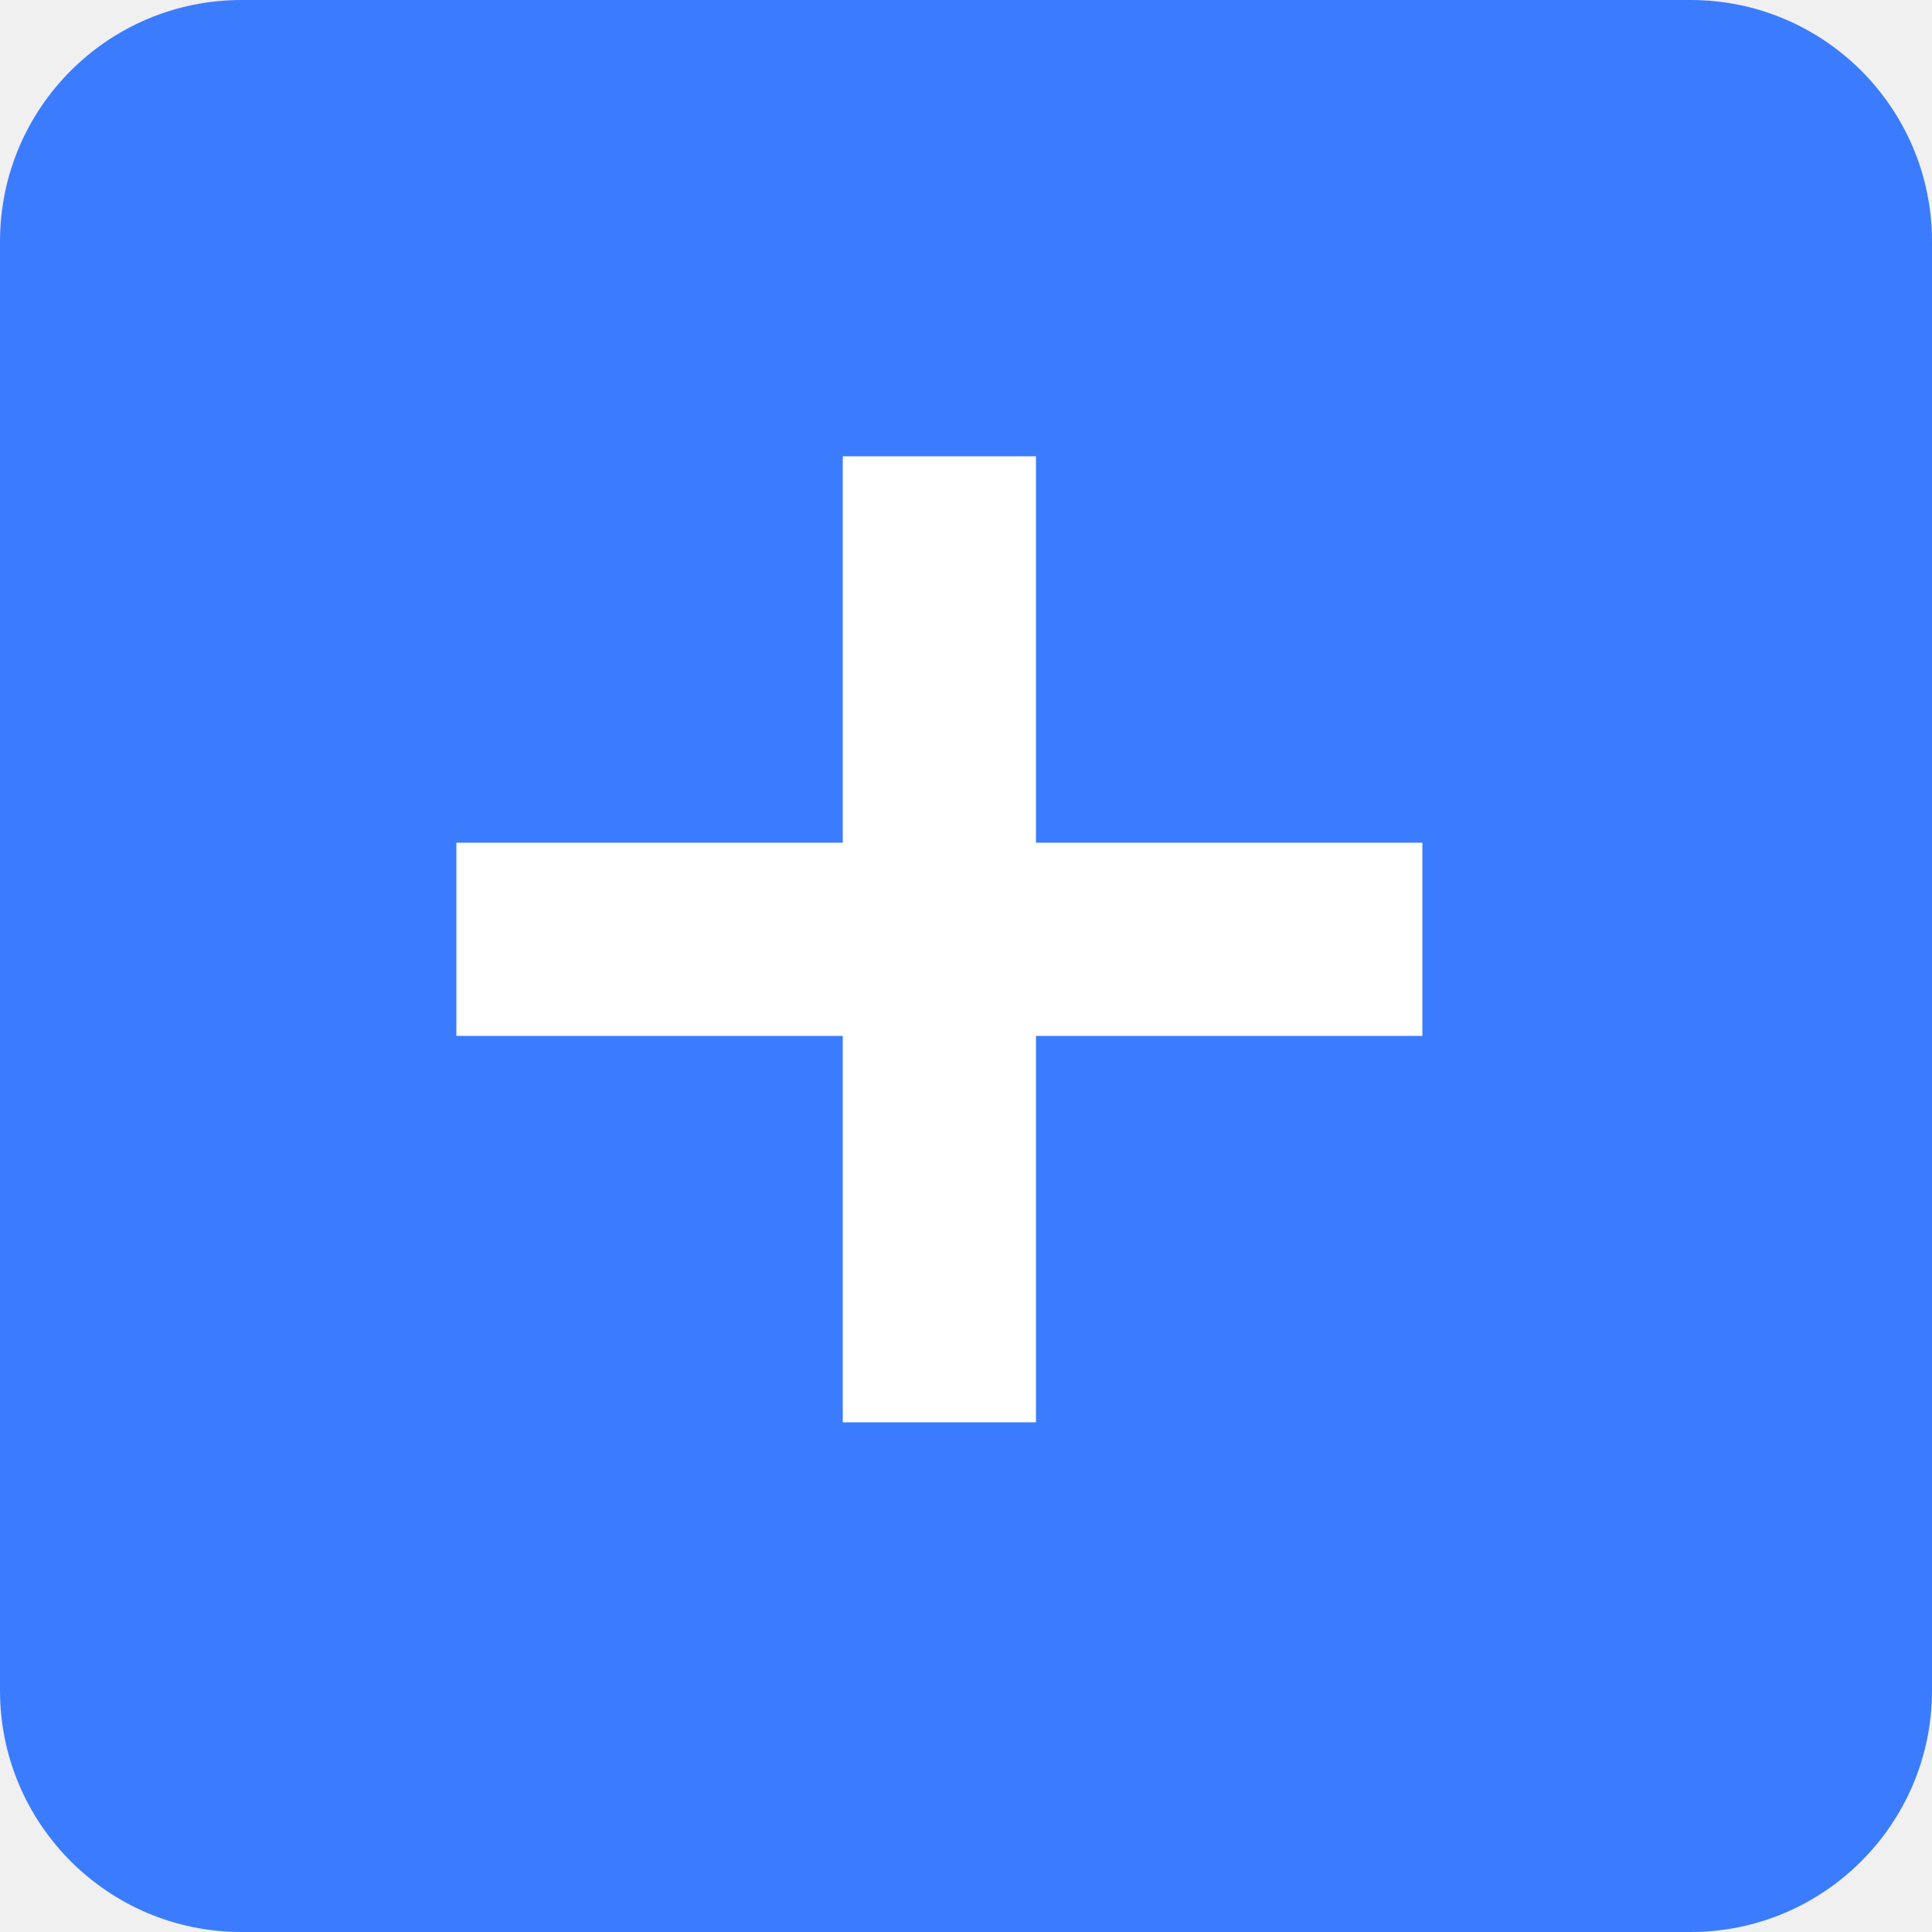
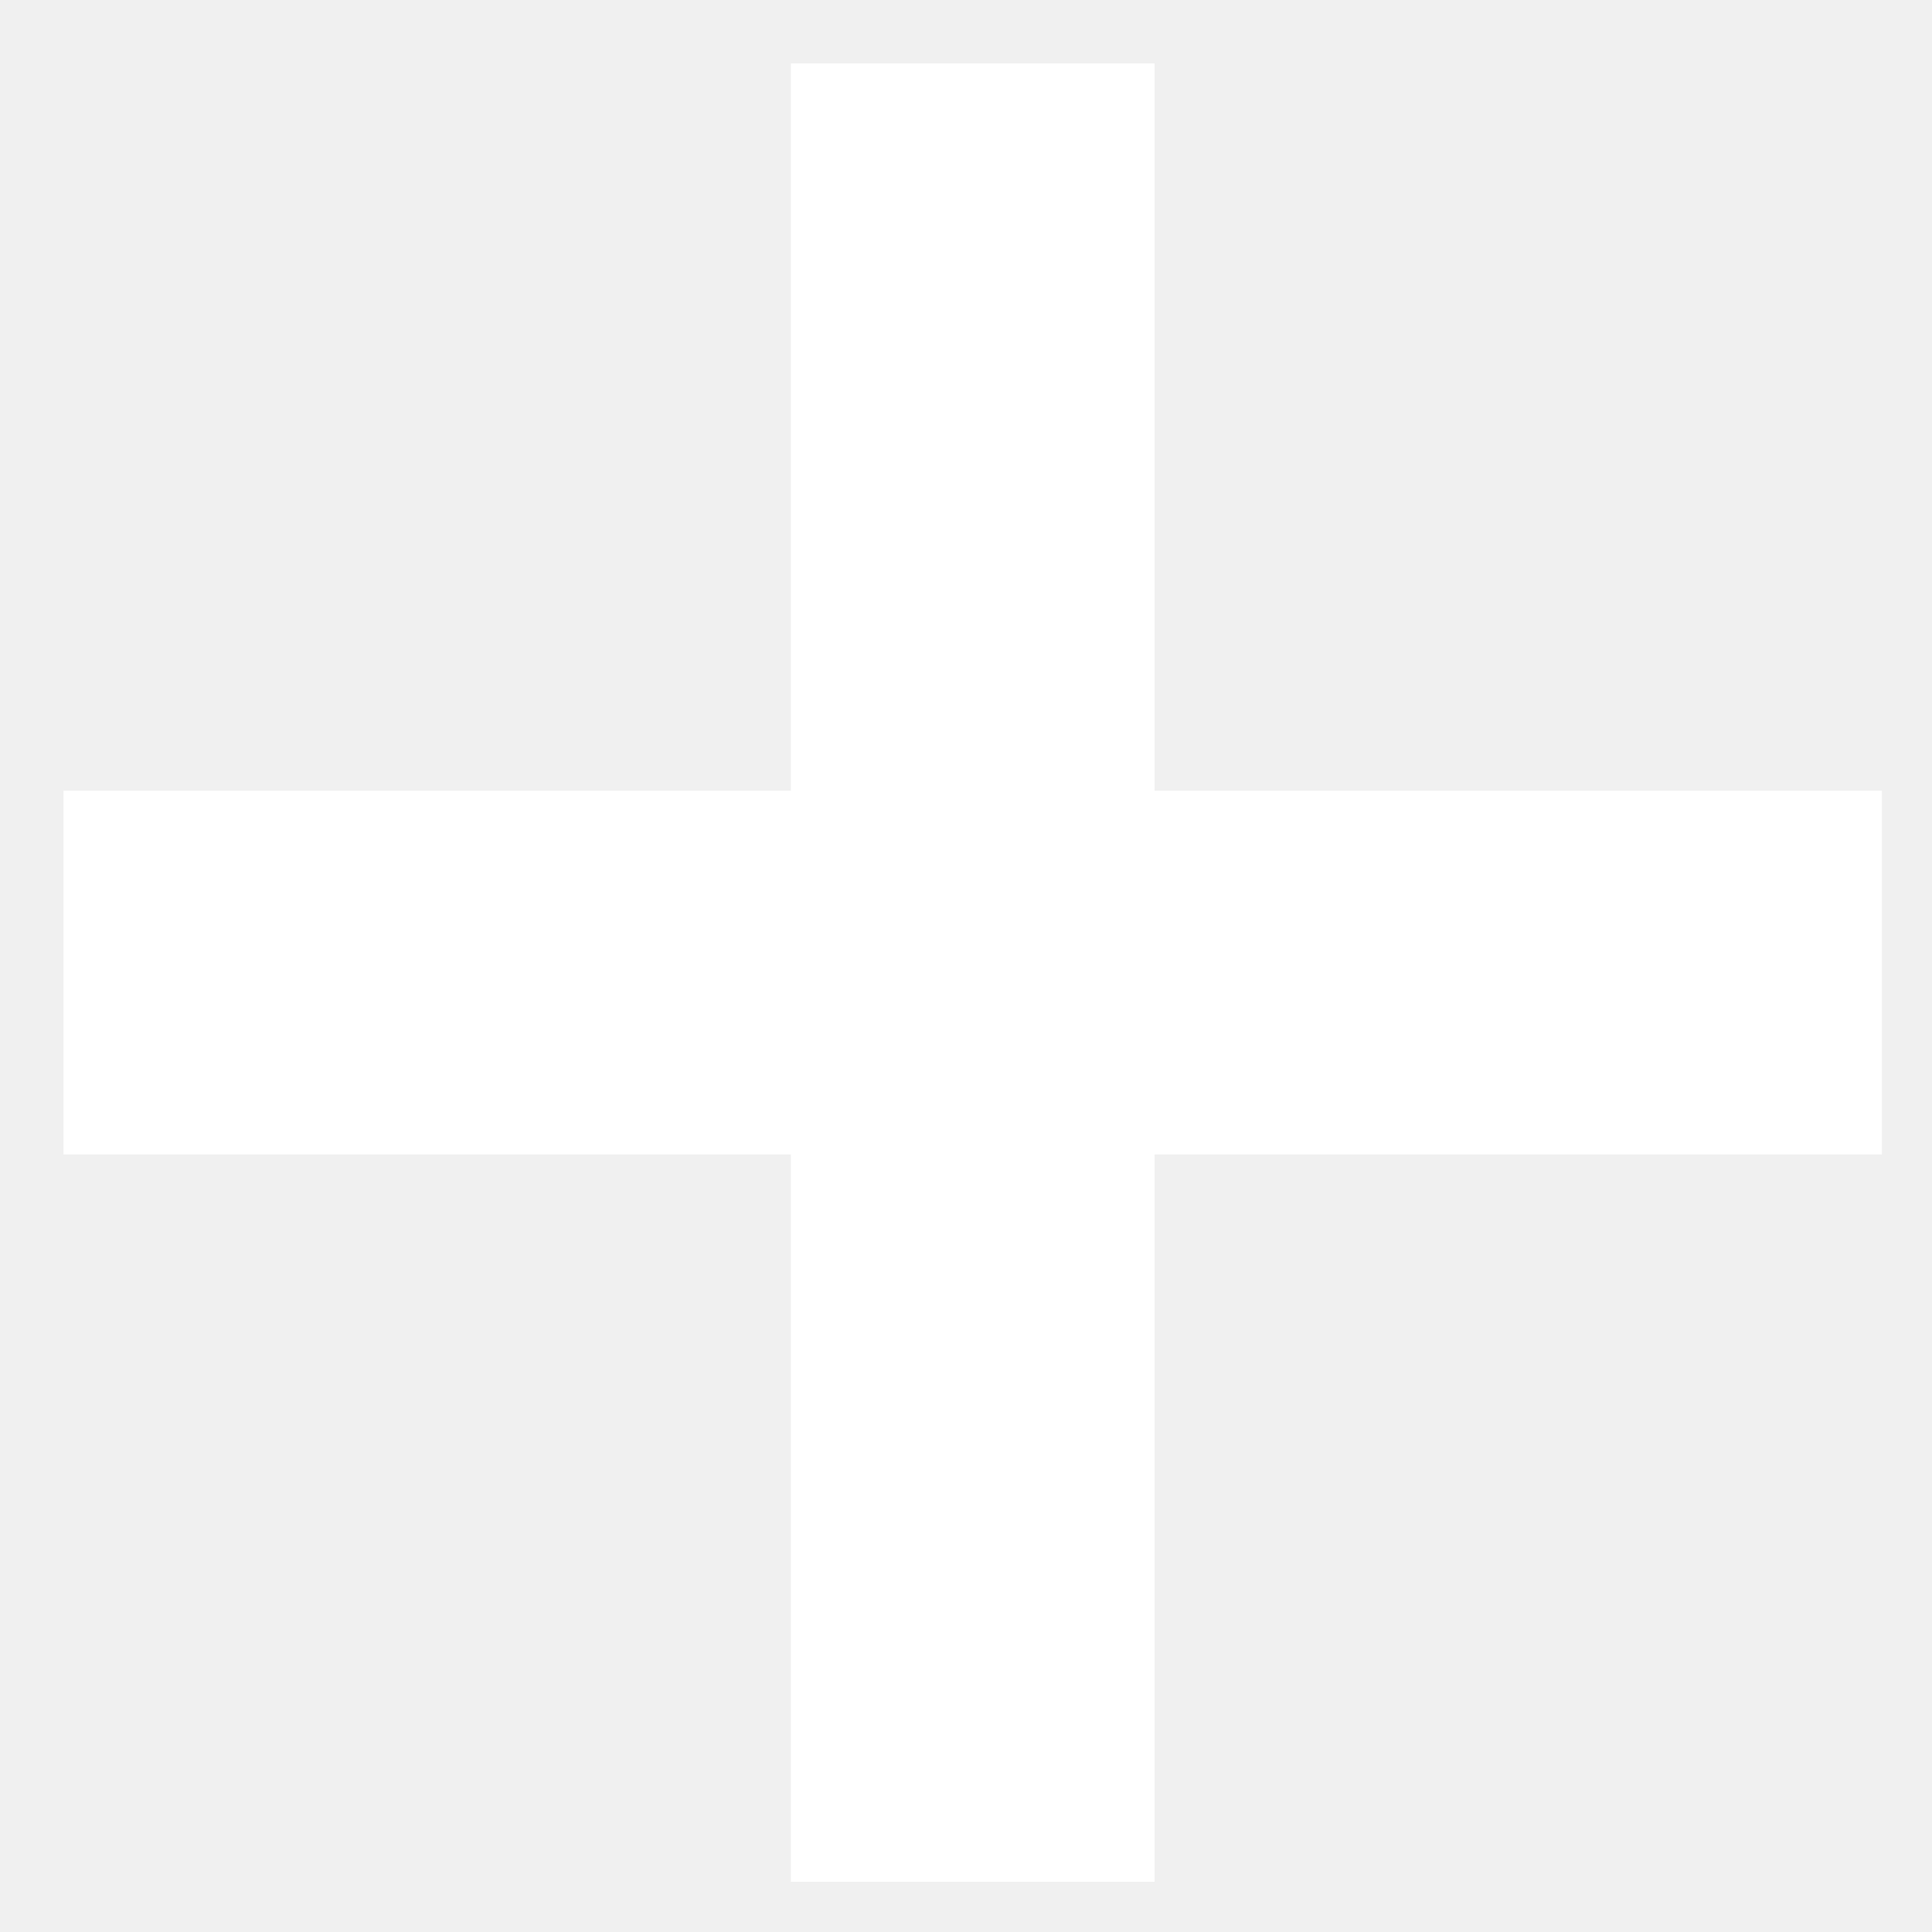
- <svg xmlns="http://www.w3.org/2000/svg" width="32" height="32" viewBox="0 0 32 32" fill="none">
-   <path d="M0 4C0 1.791 1.791 0 4 0H28C30.209 0 32 1.791 32 4V28C32 30.209 30.209 32 28 32H4C1.791 32 0 30.209 0 28V4Z" fill="#3B7CFF" />
-   <path fill-rule="evenodd" clip-rule="evenodd" d="M17.159 13.958H23.559V17.158H17.159V23.558H13.959V17.158H7.559V13.958H13.959V7.558H17.159V13.958Z" fill="white" />
+ <svg xmlns="http://www.w3.org/2000/svg" width="17" height="17" viewBox="0 0 17 17" fill="none">
+   <path fill-rule="evenodd" clip-rule="evenodd" d="M10.159 6.958H16.559V10.158H10.159L10.159 16.558L6.959 16.558V10.158H0.559V6.958L6.959 6.958V0.558H10.159V6.958Z" fill="white" />
</svg>
